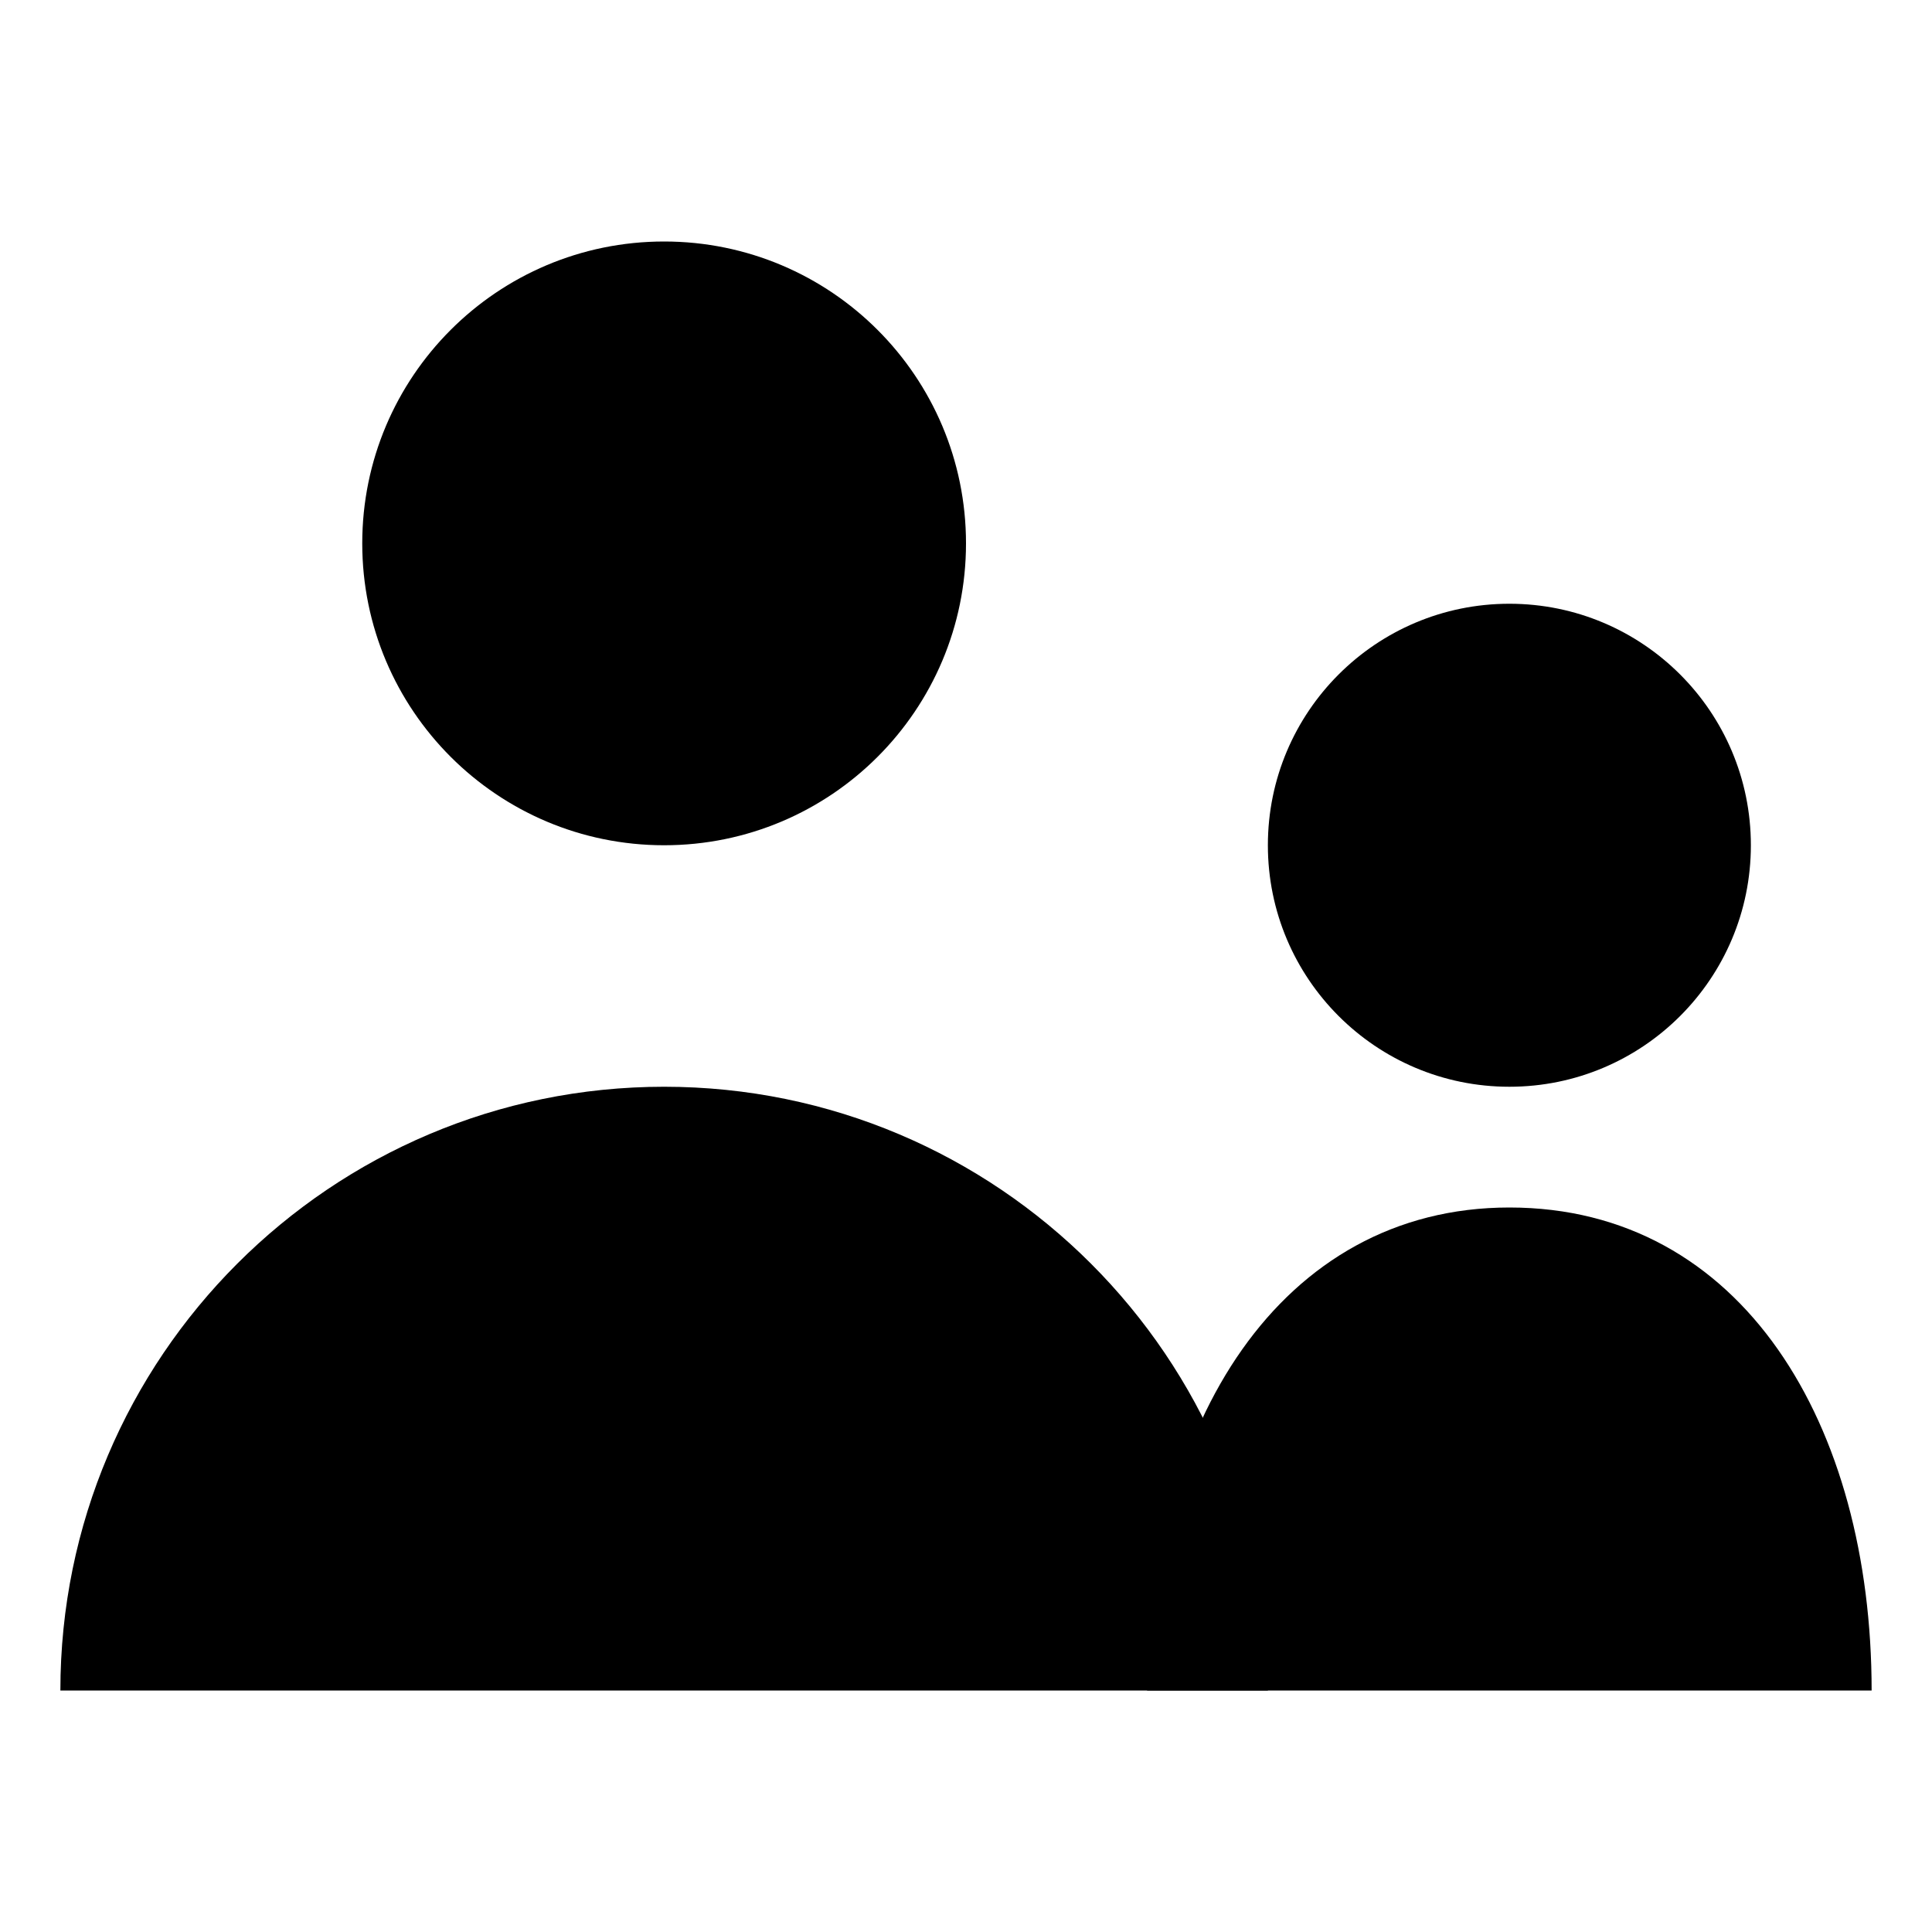
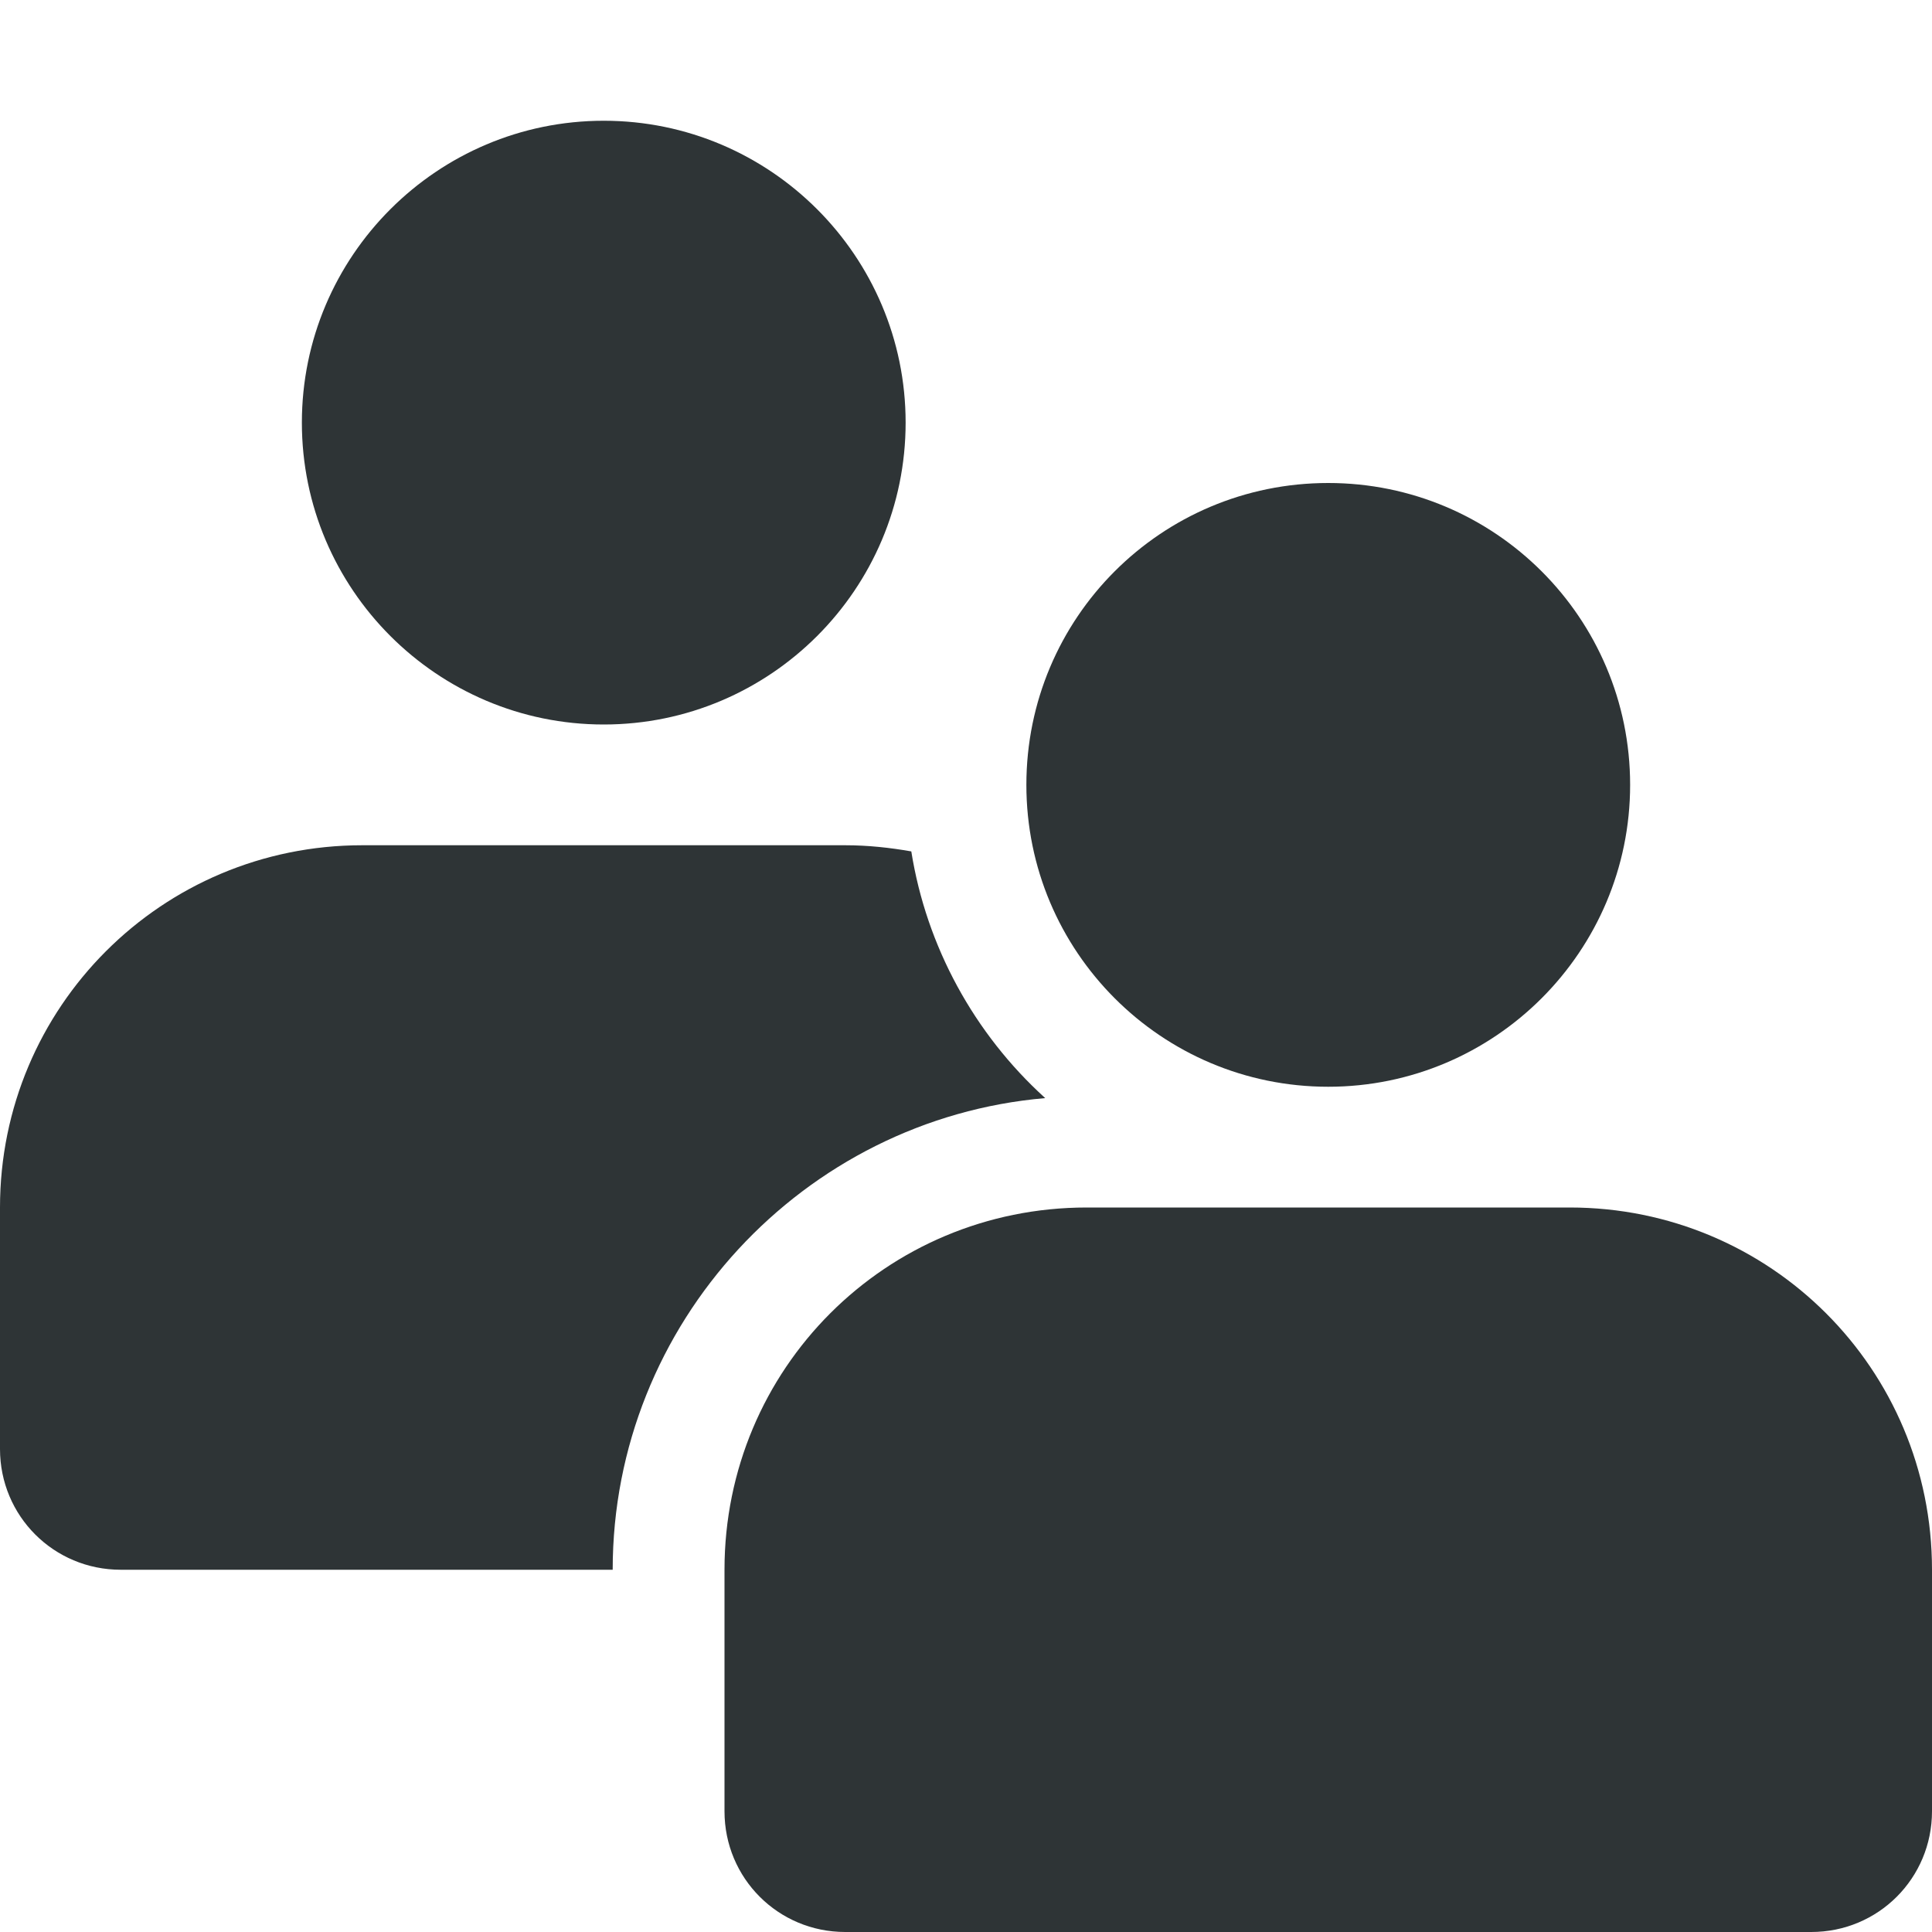
- <svg xmlns="http://www.w3.org/2000/svg" width="16" height="16" viewBox="0 0 16 16">
-   <circle cx="5.5" cy="4.5" r="2.5" fill="currentColor" />
-   <path fill="currentColor" d="M0.5 14c0-2.76 2.24-5 5-5s5 2.24 5 5z" />
-   <circle cx="12.5" cy="7" r="2" fill="currentColor" />
-   <path fill="currentColor" d="M9.5 14c0-2.2 1.1-4 3-4 1.93 0 3 1.8 3 4z" />
+ <svg xmlns="http://www.w3.org/2000/svg" height="16px" viewBox="0 0 16 16" width="16px">
+   <g fill="#2e3436">
+     <path d="m 13.5 6.5 c 0 1.379 -1.121 2.5 -2.5 2.5 c -1.383 0 -2.5 -1.121 -2.5 -2.5 c 0 -1.383 1.117 -2.5 2.5 -2.5 c 1.379 0 2.5 1.117 2.5 2.5 z m 0 0" />
+     <path d="m 7.5 3.5 c 0 1.379 -1.121 2.5 -2.5 2.5 s -2.5 -1.121 -2.5 -2.5 s 1.121 -2.5 2.5 -2.5 s 2.5 1.121 2.5 2.5 z m 0 0" />
+     <path d="m 3 7 c -1.66 0 -3 1.34 -3 3 v 2 c 0 0.555 0.445 1 1 1 h 4.074 c 0 -2.043 1.582 -3.734 3.582 -3.906 c -0.59 -0.535 -0.984 -1.258 -1.109 -2.043 c -0.176 -0.031 -0.359 -0.051 -0.547 -0.051 z m 6 3.926 c -1.168 0 -2.078 0.906 -2.078 2.074 h 2.078 c 0.555 0 1 -0.445 1 -1 v -1.074 z m 0 0" />
+     <path d="m 9 10 c -1.664 0 -3 1.336 -3 3 v 2 c 0 0.555 0.445 1 1 1 h 8 c 0.555 0 1 -0.445 1 -1 v -2 c 0 -1.664 -1.34 -3 -3 -3 z m 0 0" />
+   </g>
</svg>
